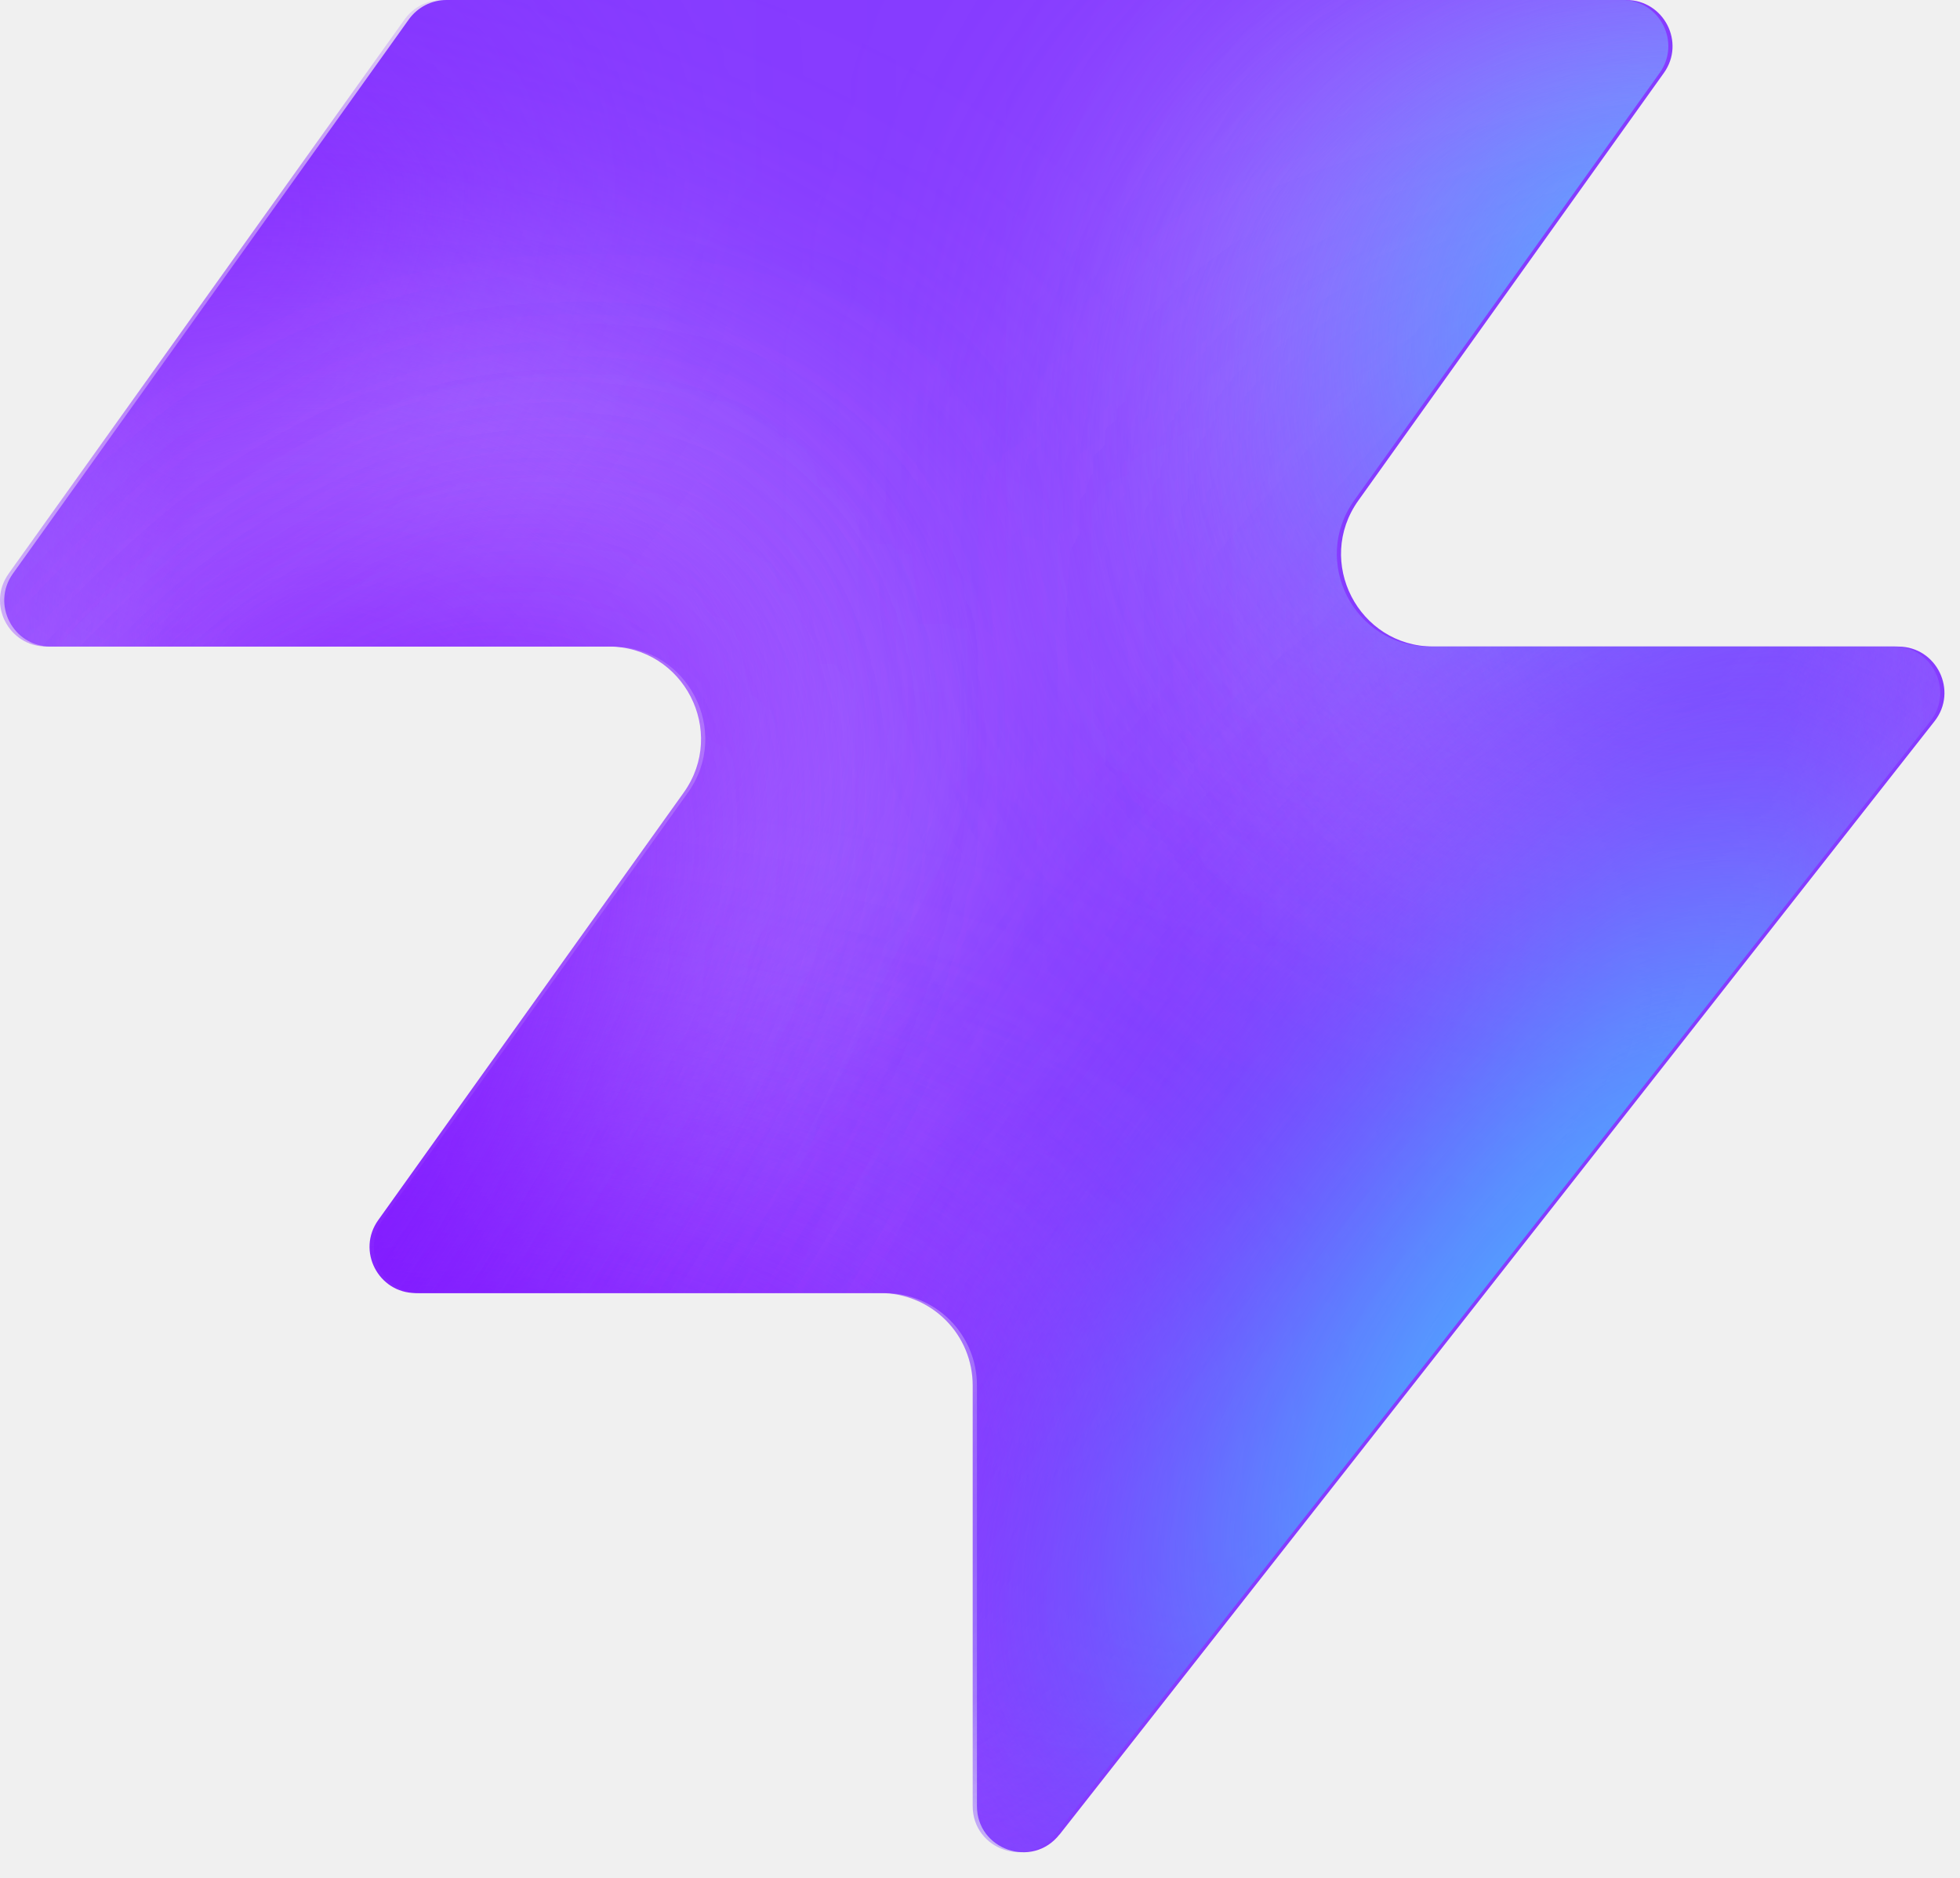
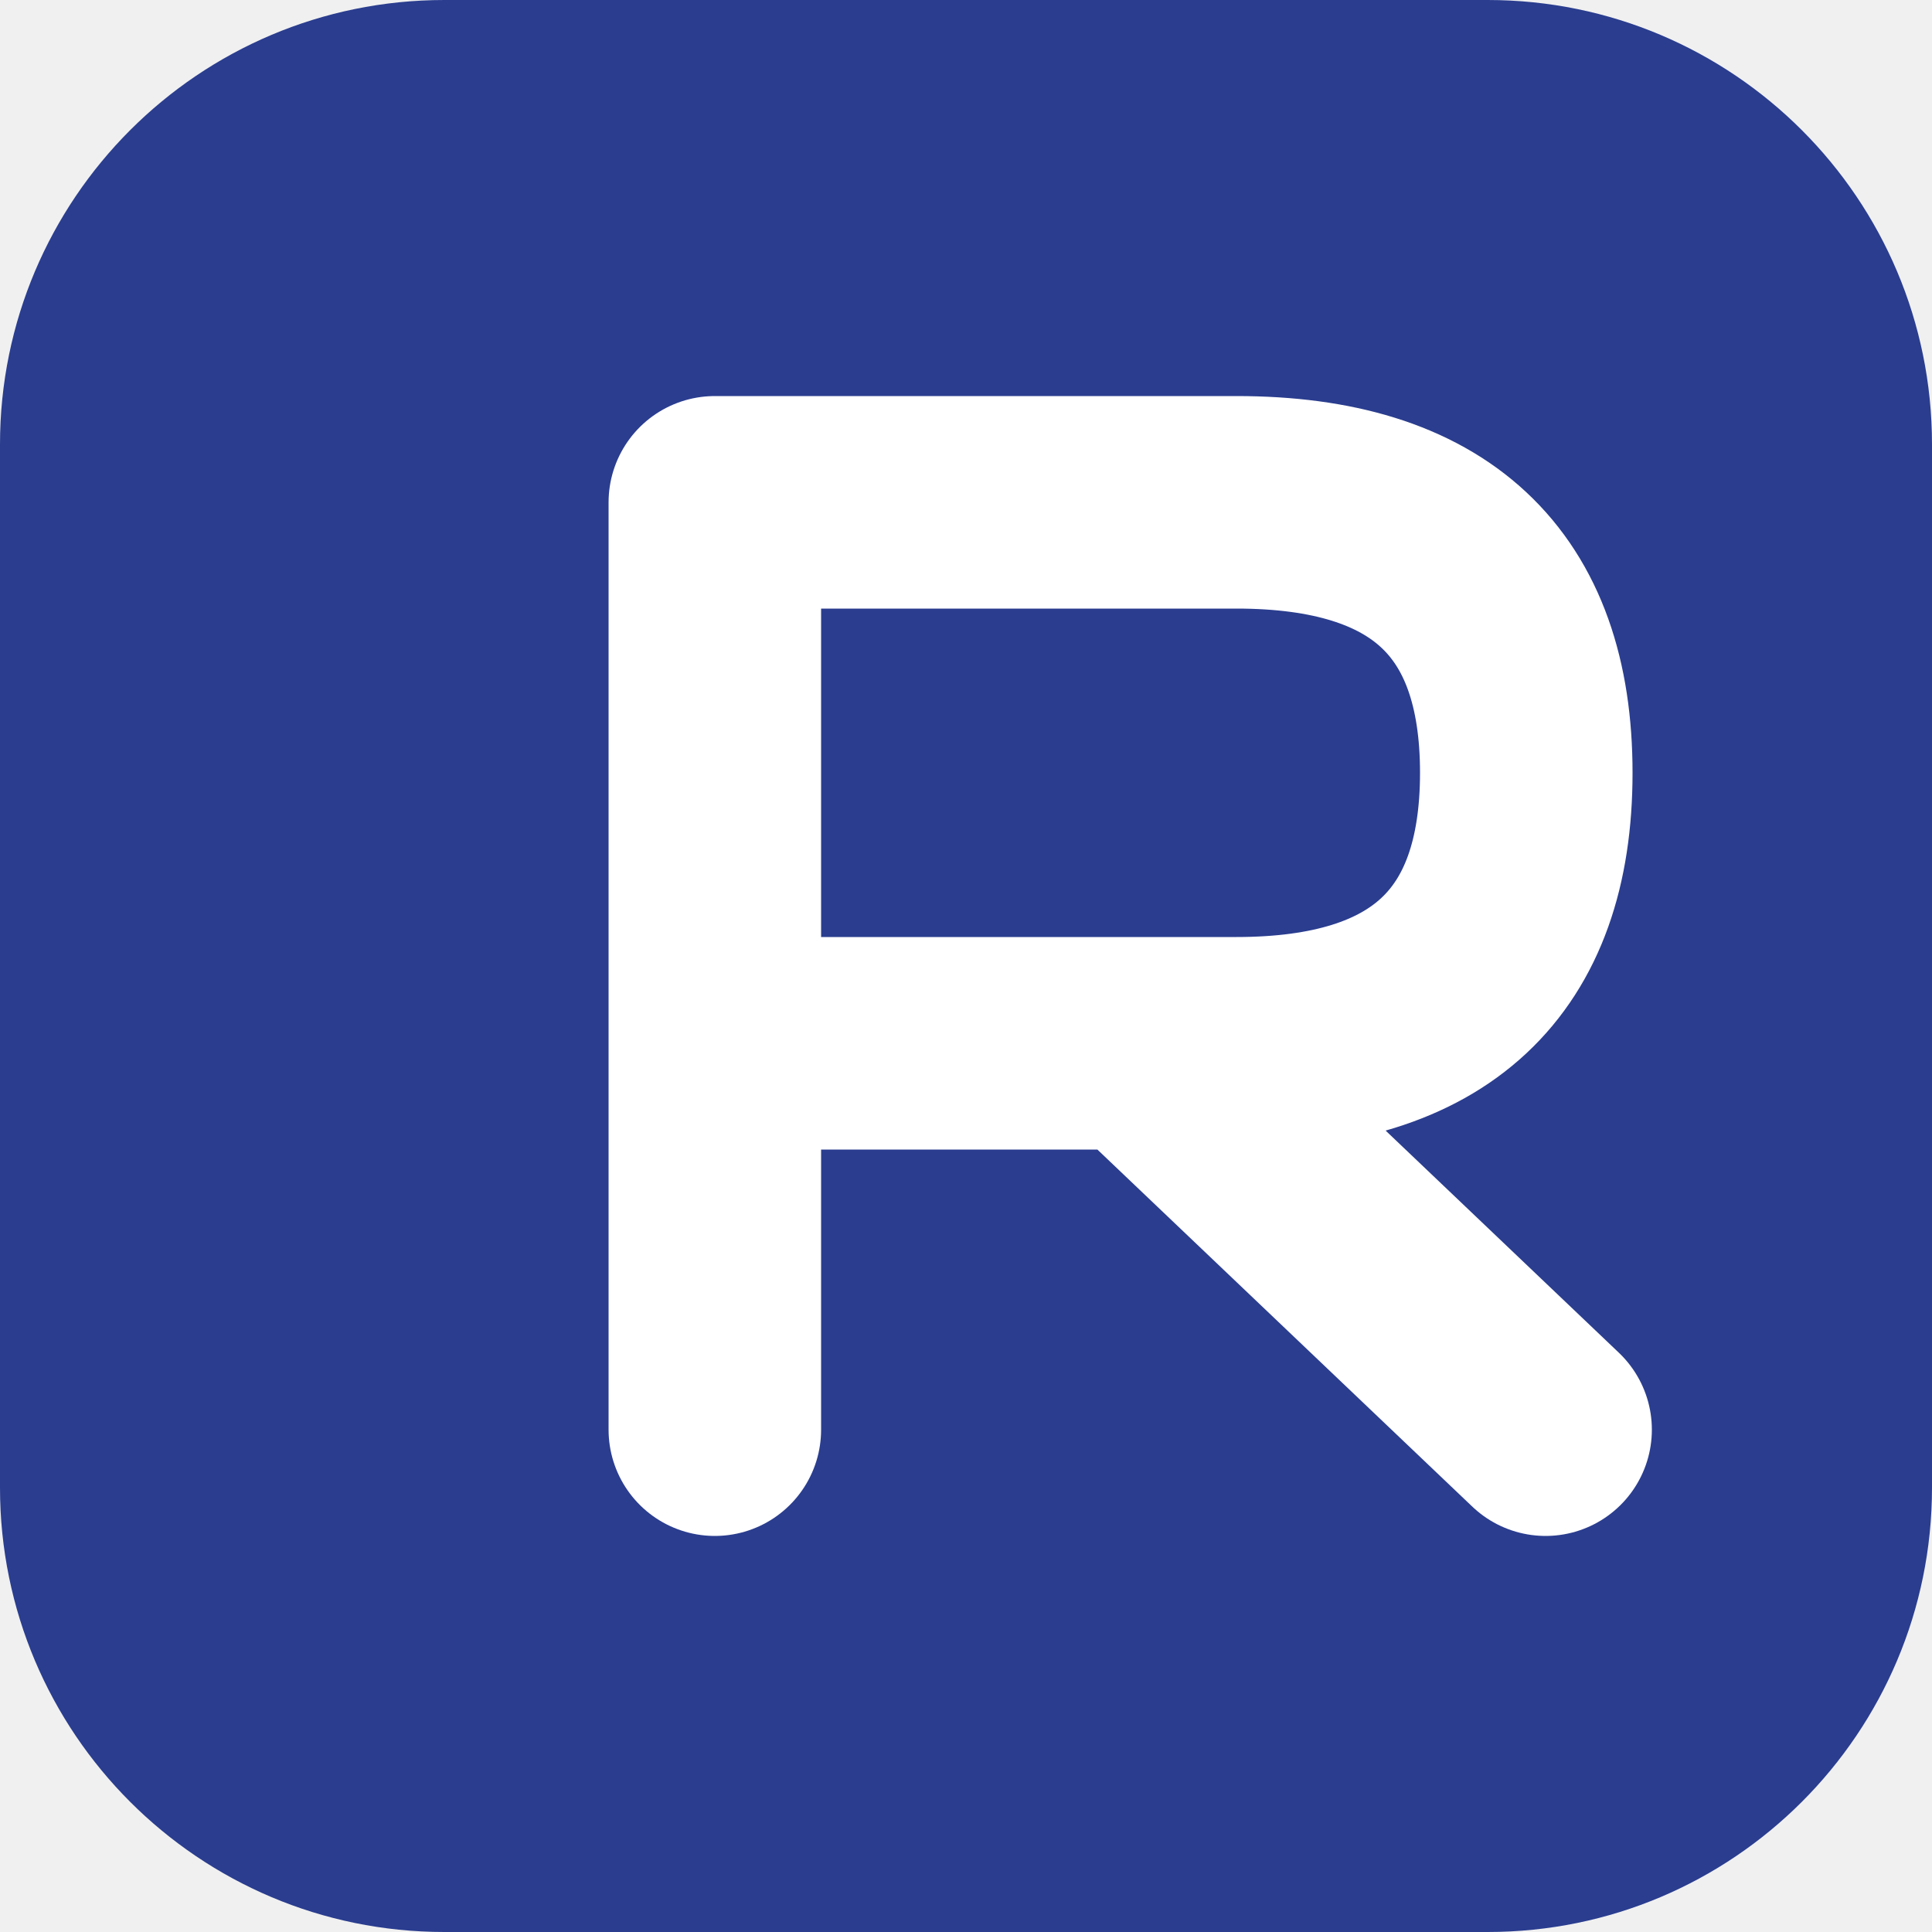
- <svg xmlns="http://www.w3.org/2000/svg" width="48" height="46" fill="none" viewBox="0 0 48 46">
-   <path fill="#863bff" d="M25.946 44.938c-.664.845-2.021.375-2.021-.698V33.937a2.26 2.26 0 0 0-2.262-2.262H10.287c-.92 0-1.456-1.04-.92-1.788l7.48-10.471c1.07-1.497 0-3.578-1.842-3.578H1.237c-.92 0-1.456-1.04-.92-1.788L10.013.474c.214-.297.556-.474.92-.474h28.894c.92 0 1.456 1.04.92 1.788l-7.48 10.471c-1.07 1.498 0 3.579 1.842 3.579h11.377c.943 0 1.473 1.088.89 1.83L25.947 44.94z" style="fill:#863bff;fill:color(display-p3 .525 .23 1);fill-opacity:1" />
-   <mask id="a" width="48" height="46" x="0" y="0" maskUnits="userSpaceOnUse" style="mask-type:alpha">
-     <path fill="#000" d="M25.842 44.938c-.664.844-2.021.375-2.021-.698V33.937a2.26 2.26 0 0 0-2.262-2.262H10.183c-.92 0-1.456-1.04-.92-1.788l7.48-10.471c1.07-1.498 0-3.579-1.842-3.579H1.133c-.92 0-1.456-1.04-.92-1.787L9.91.473c.214-.297.556-.474.92-.474h28.894c.92 0 1.456 1.04.92 1.788l-7.48 10.471c-1.07 1.498 0 3.578 1.842 3.578h11.377c.943 0 1.473 1.088.89 1.832L25.843 44.94z" style="fill:#000;fill-opacity:1" />
-   </mask>
-   <g mask="url(#a)">
-     <g filter="url(#b)">
-       <ellipse cx="5.508" cy="14.704" fill="#ede6ff" rx="5.508" ry="14.704" style="fill:#ede6ff;fill:color(display-p3 .927 .903 1);fill-opacity:1" transform="matrix(.00324 1 1 -.00324 -4.47 31.516)" />
-     </g>
-     <g filter="url(#c)">
-       <ellipse cx="10.399" cy="29.851" fill="#ede6ff" rx="10.399" ry="29.851" style="fill:#ede6ff;fill:color(display-p3 .927 .903 1);fill-opacity:1" transform="matrix(.00324 1 1 -.00324 -39.328 7.883)" />
-     </g>
-     <g filter="url(#d)">
-       <ellipse cx="5.508" cy="30.487" fill="#7e14ff" rx="5.508" ry="30.487" style="fill:#7e14ff;fill:color(display-p3 .492 .077 1);fill-opacity:1" transform="rotate(89.814 -25.913 -14.639)scale(1 -1)" />
-     </g>
-     <g filter="url(#e)">
-       <ellipse cx="5.508" cy="30.599" fill="#7e14ff" rx="5.508" ry="30.599" style="fill:#7e14ff;fill:color(display-p3 .492 .077 1);fill-opacity:1" transform="rotate(89.814 -32.644 -3.334)scale(1 -1)" />
-     </g>
-     <g filter="url(#f)">
-       <ellipse cx="5.508" cy="30.599" fill="#7e14ff" rx="5.508" ry="30.599" style="fill:#7e14ff;fill:color(display-p3 .492 .077 1);fill-opacity:1" transform="matrix(.00324 1 1 -.00324 -34.34 30.47)" />
-     </g>
-     <g filter="url(#g)">
-       <ellipse cx="14.072" cy="22.078" fill="#ede6ff" rx="14.072" ry="22.078" style="fill:#ede6ff;fill:color(display-p3 .927 .903 1);fill-opacity:1" transform="rotate(93.35 24.506 48.493)scale(-1 1)" />
-     </g>
-     <g filter="url(#h)">
-       <ellipse cx="3.47" cy="21.501" fill="#7e14ff" rx="3.47" ry="21.501" style="fill:#7e14ff;fill:color(display-p3 .492 .077 1);fill-opacity:1" transform="rotate(89.009 28.708 47.59)scale(-1 1)" />
-     </g>
-     <g filter="url(#i)">
-       <ellipse cx="3.47" cy="21.501" fill="#7e14ff" rx="3.47" ry="21.501" style="fill:#7e14ff;fill:color(display-p3 .492 .077 1);fill-opacity:1" transform="rotate(89.009 28.708 47.59)scale(-1 1)" />
-     </g>
-     <g filter="url(#j)">
-       <ellipse cx=".387" cy="8.972" fill="#7e14ff" rx="4.407" ry="29.108" style="fill:#7e14ff;fill:color(display-p3 .492 .077 1);fill-opacity:1" transform="rotate(39.51 .387 8.972)" />
-     </g>
-     <g filter="url(#k)">
-       <ellipse cx="47.523" cy="-6.092" fill="#7e14ff" rx="4.407" ry="29.108" style="fill:#7e14ff;fill:color(display-p3 .492 .077 1);fill-opacity:1" transform="rotate(37.892 47.523 -6.092)" />
-     </g>
-     <g filter="url(#l)">
-       <ellipse cx="41.412" cy="6.333" fill="#47bfff" rx="5.971" ry="9.665" style="fill:#47bfff;fill:color(display-p3 .28 .748 1);fill-opacity:1" transform="rotate(37.892 41.412 6.333)" />
-     </g>
-     <g filter="url(#m)">
-       <ellipse cx="-1.879" cy="38.332" fill="#7e14ff" rx="4.407" ry="29.108" style="fill:#7e14ff;fill:color(display-p3 .492 .077 1);fill-opacity:1" transform="rotate(37.892 -1.88 38.332)" />
-     </g>
-     <g filter="url(#n)">
-       <ellipse cx="-1.879" cy="38.332" fill="#7e14ff" rx="4.407" ry="29.108" style="fill:#7e14ff;fill:color(display-p3 .492 .077 1);fill-opacity:1" transform="rotate(37.892 -1.88 38.332)" />
-     </g>
-     <g filter="url(#o)">
-       <ellipse cx="35.651" cy="29.907" fill="#7e14ff" rx="4.407" ry="29.108" style="fill:#7e14ff;fill:color(display-p3 .492 .077 1);fill-opacity:1" transform="rotate(37.892 35.651 29.907)" />
-     </g>
-     <g filter="url(#p)">
-       <ellipse cx="38.418" cy="32.4" fill="#47bfff" rx="5.971" ry="15.297" style="fill:#47bfff;fill:color(display-p3 .28 .748 1);fill-opacity:1" transform="rotate(37.892 38.418 32.4)" />
-     </g>
-   </g>
-   <defs>
-     <filter id="b" width="60.045" height="41.654" x="-19.77" y="16.149" color-interpolation-filters="sRGB" filterUnits="userSpaceOnUse">
-       <feFlood flood-opacity="0" result="BackgroundImageFix" />
-       <feBlend in="SourceGraphic" in2="BackgroundImageFix" result="shape" />
-       <feGaussianBlur result="effect1_foregroundBlur_2002_17158" stdDeviation="7.659" />
-     </filter>
-     <filter id="c" width="90.34" height="51.437" x="-54.613" y="-7.533" color-interpolation-filters="sRGB" filterUnits="userSpaceOnUse">
-       <feFlood flood-opacity="0" result="BackgroundImageFix" />
-       <feBlend in="SourceGraphic" in2="BackgroundImageFix" result="shape" />
-       <feGaussianBlur result="effect1_foregroundBlur_2002_17158" stdDeviation="7.659" />
-     </filter>
-     <filter id="d" width="79.355" height="29.4" x="-49.64" y="2.03" color-interpolation-filters="sRGB" filterUnits="userSpaceOnUse">
-       <feFlood flood-opacity="0" result="BackgroundImageFix" />
-       <feBlend in="SourceGraphic" in2="BackgroundImageFix" result="shape" />
-       <feGaussianBlur result="effect1_foregroundBlur_2002_17158" stdDeviation="4.596" />
-     </filter>
-     <filter id="e" width="79.579" height="29.4" x="-45.045" y="20.029" color-interpolation-filters="sRGB" filterUnits="userSpaceOnUse">
-       <feFlood flood-opacity="0" result="BackgroundImageFix" />
-       <feBlend in="SourceGraphic" in2="BackgroundImageFix" result="shape" />
-       <feGaussianBlur result="effect1_foregroundBlur_2002_17158" stdDeviation="4.596" />
-     </filter>
-     <filter id="f" width="79.579" height="29.4" x="-43.513" y="21.178" color-interpolation-filters="sRGB" filterUnits="userSpaceOnUse">
-       <feFlood flood-opacity="0" result="BackgroundImageFix" />
-       <feBlend in="SourceGraphic" in2="BackgroundImageFix" result="shape" />
-       <feGaussianBlur result="effect1_foregroundBlur_2002_17158" stdDeviation="4.596" />
-     </filter>
-     <filter id="g" width="74.749" height="58.852" x="15.756" y="-17.901" color-interpolation-filters="sRGB" filterUnits="userSpaceOnUse">
-       <feFlood flood-opacity="0" result="BackgroundImageFix" />
-       <feBlend in="SourceGraphic" in2="BackgroundImageFix" result="shape" />
-       <feGaussianBlur result="effect1_foregroundBlur_2002_17158" stdDeviation="7.659" />
-     </filter>
-     <filter id="h" width="61.377" height="25.362" x="23.548" y="2.284" color-interpolation-filters="sRGB" filterUnits="userSpaceOnUse">
-       <feFlood flood-opacity="0" result="BackgroundImageFix" />
-       <feBlend in="SourceGraphic" in2="BackgroundImageFix" result="shape" />
-       <feGaussianBlur result="effect1_foregroundBlur_2002_17158" stdDeviation="4.596" />
-     </filter>
-     <filter id="i" width="61.377" height="25.362" x="23.548" y="2.284" color-interpolation-filters="sRGB" filterUnits="userSpaceOnUse">
-       <feFlood flood-opacity="0" result="BackgroundImageFix" />
-       <feBlend in="SourceGraphic" in2="BackgroundImageFix" result="shape" />
-       <feGaussianBlur result="effect1_foregroundBlur_2002_17158" stdDeviation="4.596" />
-     </filter>
-     <filter id="j" width="56.045" height="63.649" x="-27.636" y="-22.853" color-interpolation-filters="sRGB" filterUnits="userSpaceOnUse">
-       <feFlood flood-opacity="0" result="BackgroundImageFix" />
-       <feBlend in="SourceGraphic" in2="BackgroundImageFix" result="shape" />
-       <feGaussianBlur result="effect1_foregroundBlur_2002_17158" stdDeviation="4.596" />
-     </filter>
-     <filter id="k" width="54.814" height="64.646" x="20.116" y="-38.415" color-interpolation-filters="sRGB" filterUnits="userSpaceOnUse">
-       <feFlood flood-opacity="0" result="BackgroundImageFix" />
-       <feBlend in="SourceGraphic" in2="BackgroundImageFix" result="shape" />
-       <feGaussianBlur result="effect1_foregroundBlur_2002_17158" stdDeviation="4.596" />
-     </filter>
-     <filter id="l" width="33.541" height="35.313" x="24.641" y="-11.323" color-interpolation-filters="sRGB" filterUnits="userSpaceOnUse">
-       <feFlood flood-opacity="0" result="BackgroundImageFix" />
-       <feBlend in="SourceGraphic" in2="BackgroundImageFix" result="shape" />
-       <feGaussianBlur result="effect1_foregroundBlur_2002_17158" stdDeviation="4.596" />
-     </filter>
-     <filter id="m" width="54.814" height="64.646" x="-29.286" y="6.009" color-interpolation-filters="sRGB" filterUnits="userSpaceOnUse">
-       <feFlood flood-opacity="0" result="BackgroundImageFix" />
-       <feBlend in="SourceGraphic" in2="BackgroundImageFix" result="shape" />
-       <feGaussianBlur result="effect1_foregroundBlur_2002_17158" stdDeviation="4.596" />
-     </filter>
-     <filter id="n" width="54.814" height="64.646" x="-29.286" y="6.009" color-interpolation-filters="sRGB" filterUnits="userSpaceOnUse">
-       <feFlood flood-opacity="0" result="BackgroundImageFix" />
-       <feBlend in="SourceGraphic" in2="BackgroundImageFix" result="shape" />
-       <feGaussianBlur result="effect1_foregroundBlur_2002_17158" stdDeviation="4.596" />
-     </filter>
-     <filter id="o" width="54.814" height="64.646" x="8.244" y="-2.416" color-interpolation-filters="sRGB" filterUnits="userSpaceOnUse">
-       <feFlood flood-opacity="0" result="BackgroundImageFix" />
-       <feBlend in="SourceGraphic" in2="BackgroundImageFix" result="shape" />
-       <feGaussianBlur result="effect1_foregroundBlur_2002_17158" stdDeviation="4.596" />
-     </filter>
-     <filter id="p" width="39.409" height="43.623" x="18.713" y="10.588" color-interpolation-filters="sRGB" filterUnits="userSpaceOnUse">
-       <feFlood flood-opacity="0" result="BackgroundImageFix" />
-       <feBlend in="SourceGraphic" in2="BackgroundImageFix" result="shape" />
-       <feGaussianBlur result="effect1_foregroundBlur_2002_17158" stdDeviation="4.596" />
-     </filter>
-   </defs>
+ <svg xmlns="http://www.w3.org/2000/svg" width="100" height="100" viewBox="0 0 100 100">
+   <rect width="100" height="100" rx="23" fill="#2a3d8f" />
+   <path d="M37 26 L37 74 M37 26 L64 26 Q79 26 79 40 Q79 54 64 54 L37 54 M59 54 L80 74" fill="none" stroke="#ffffff" stroke-width="11" stroke-linecap="round" stroke-linejoin="round" />
</svg>
